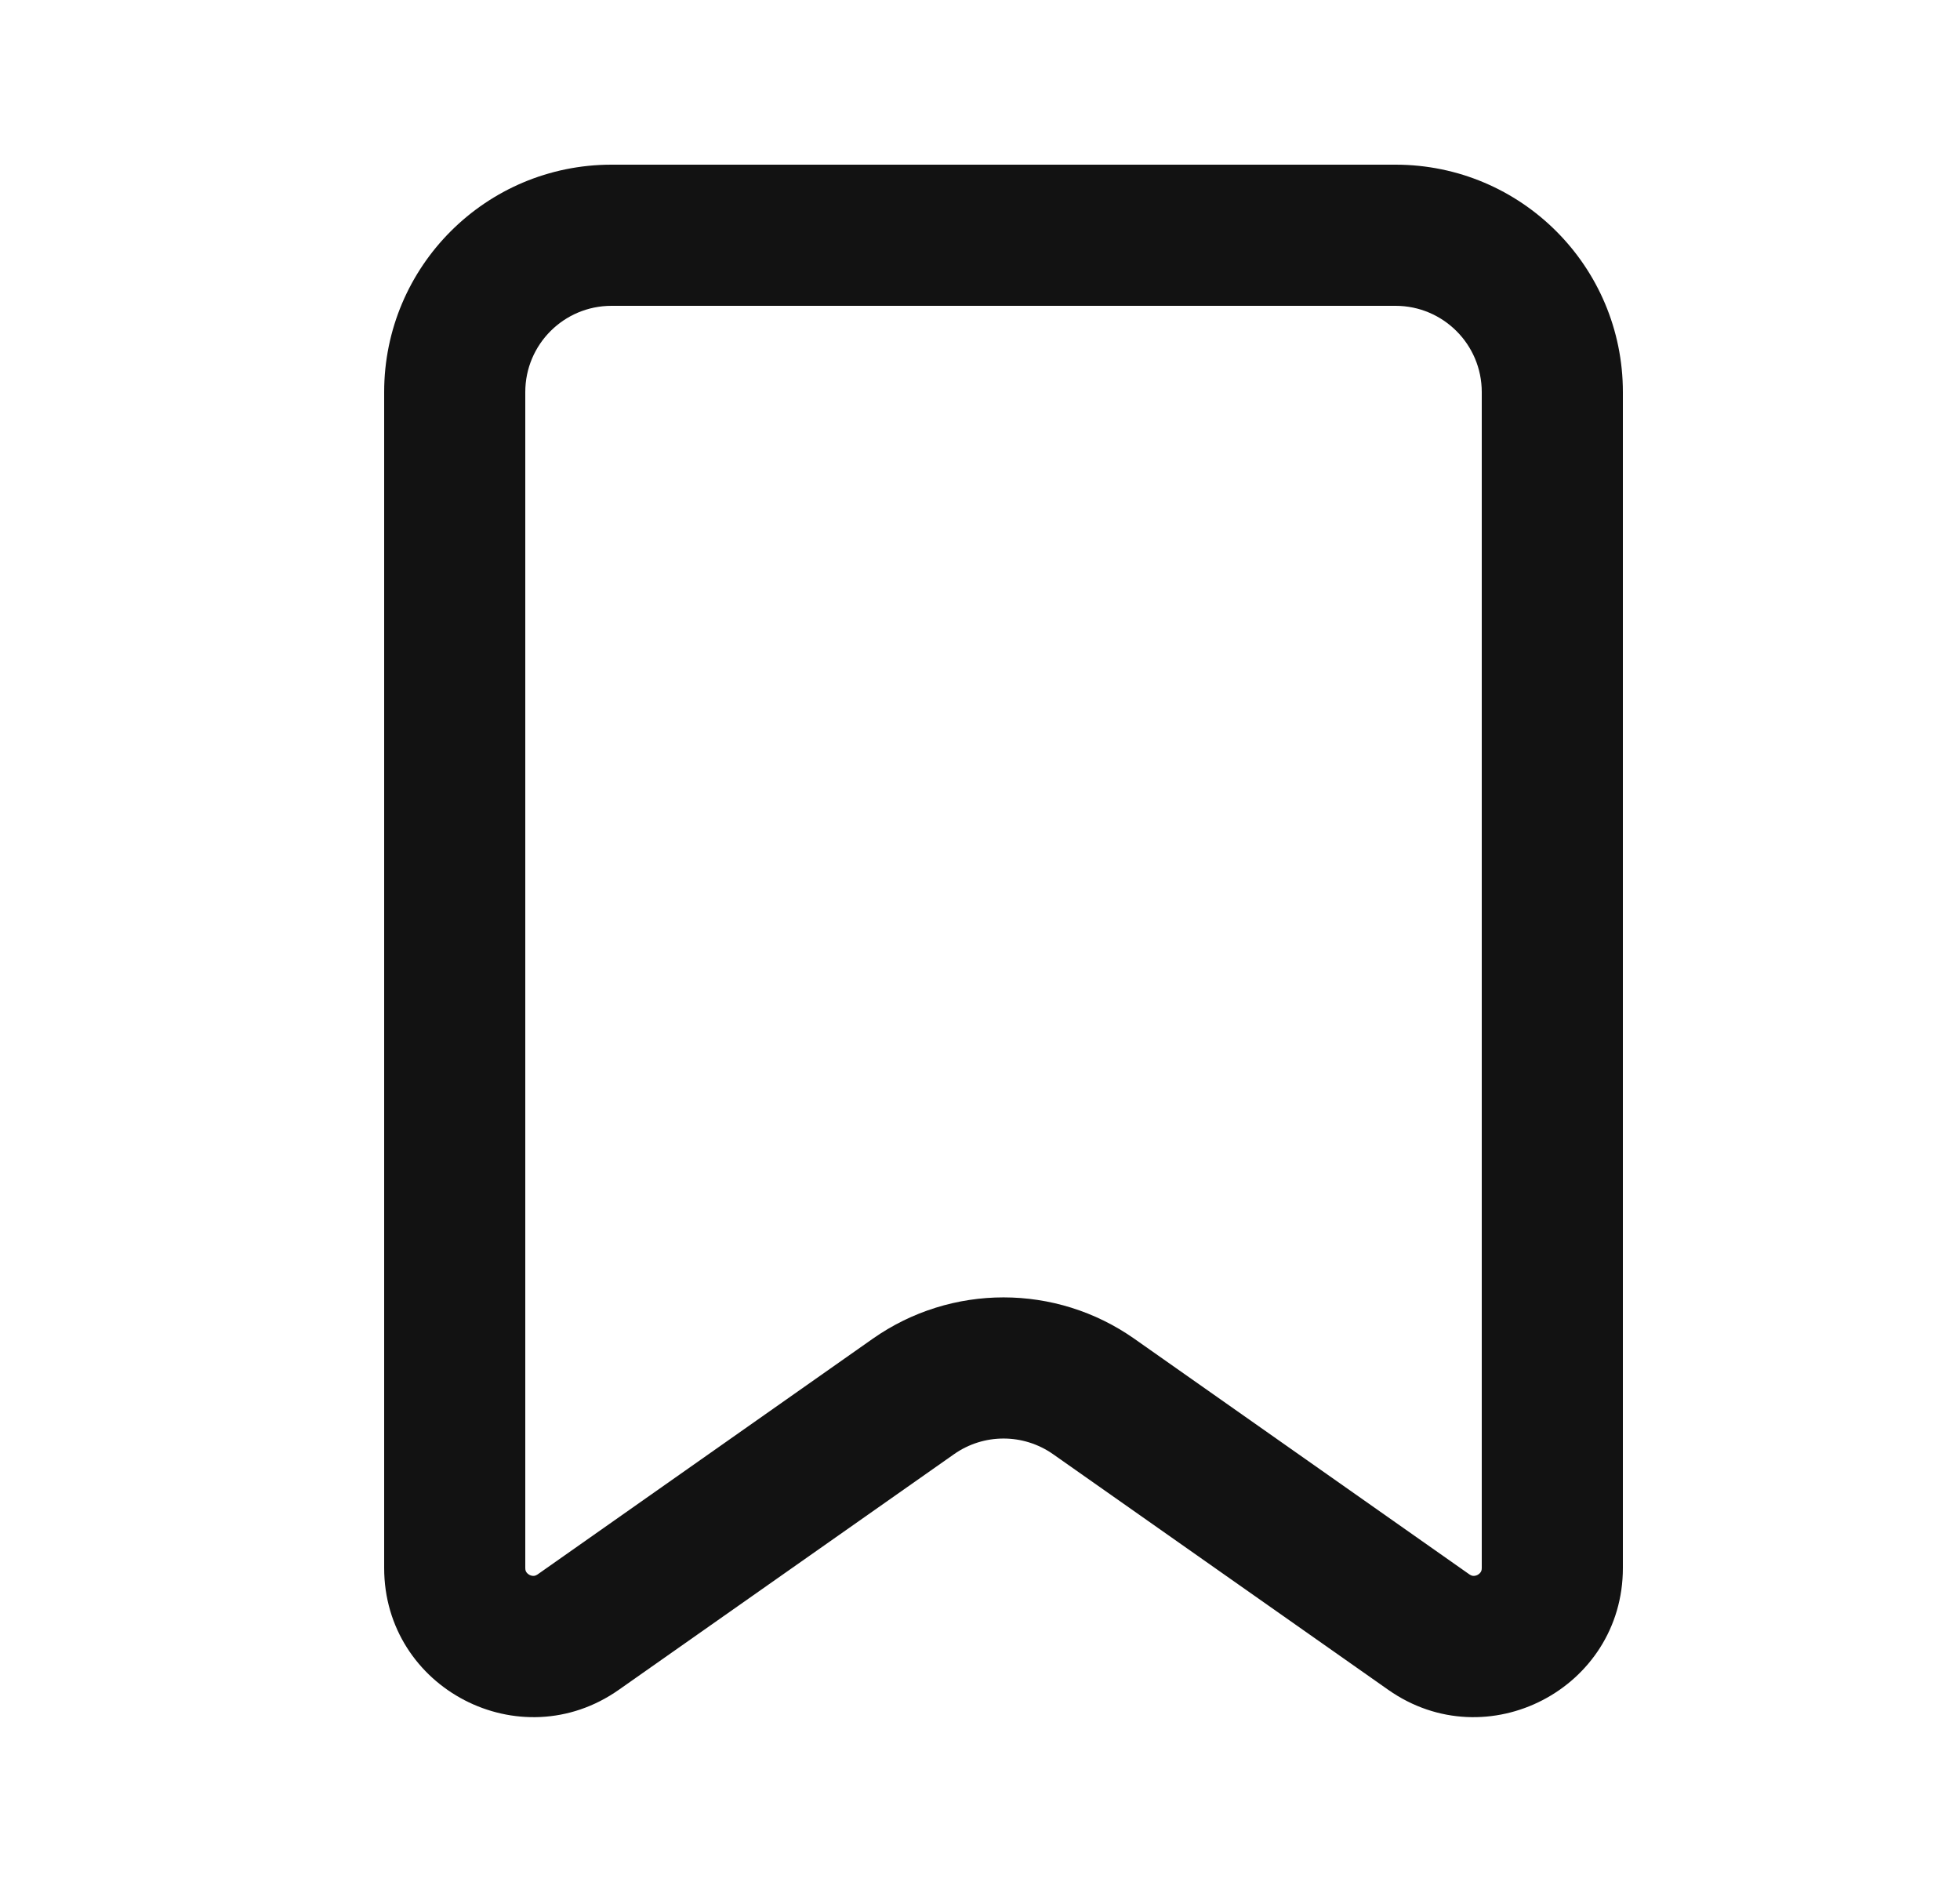
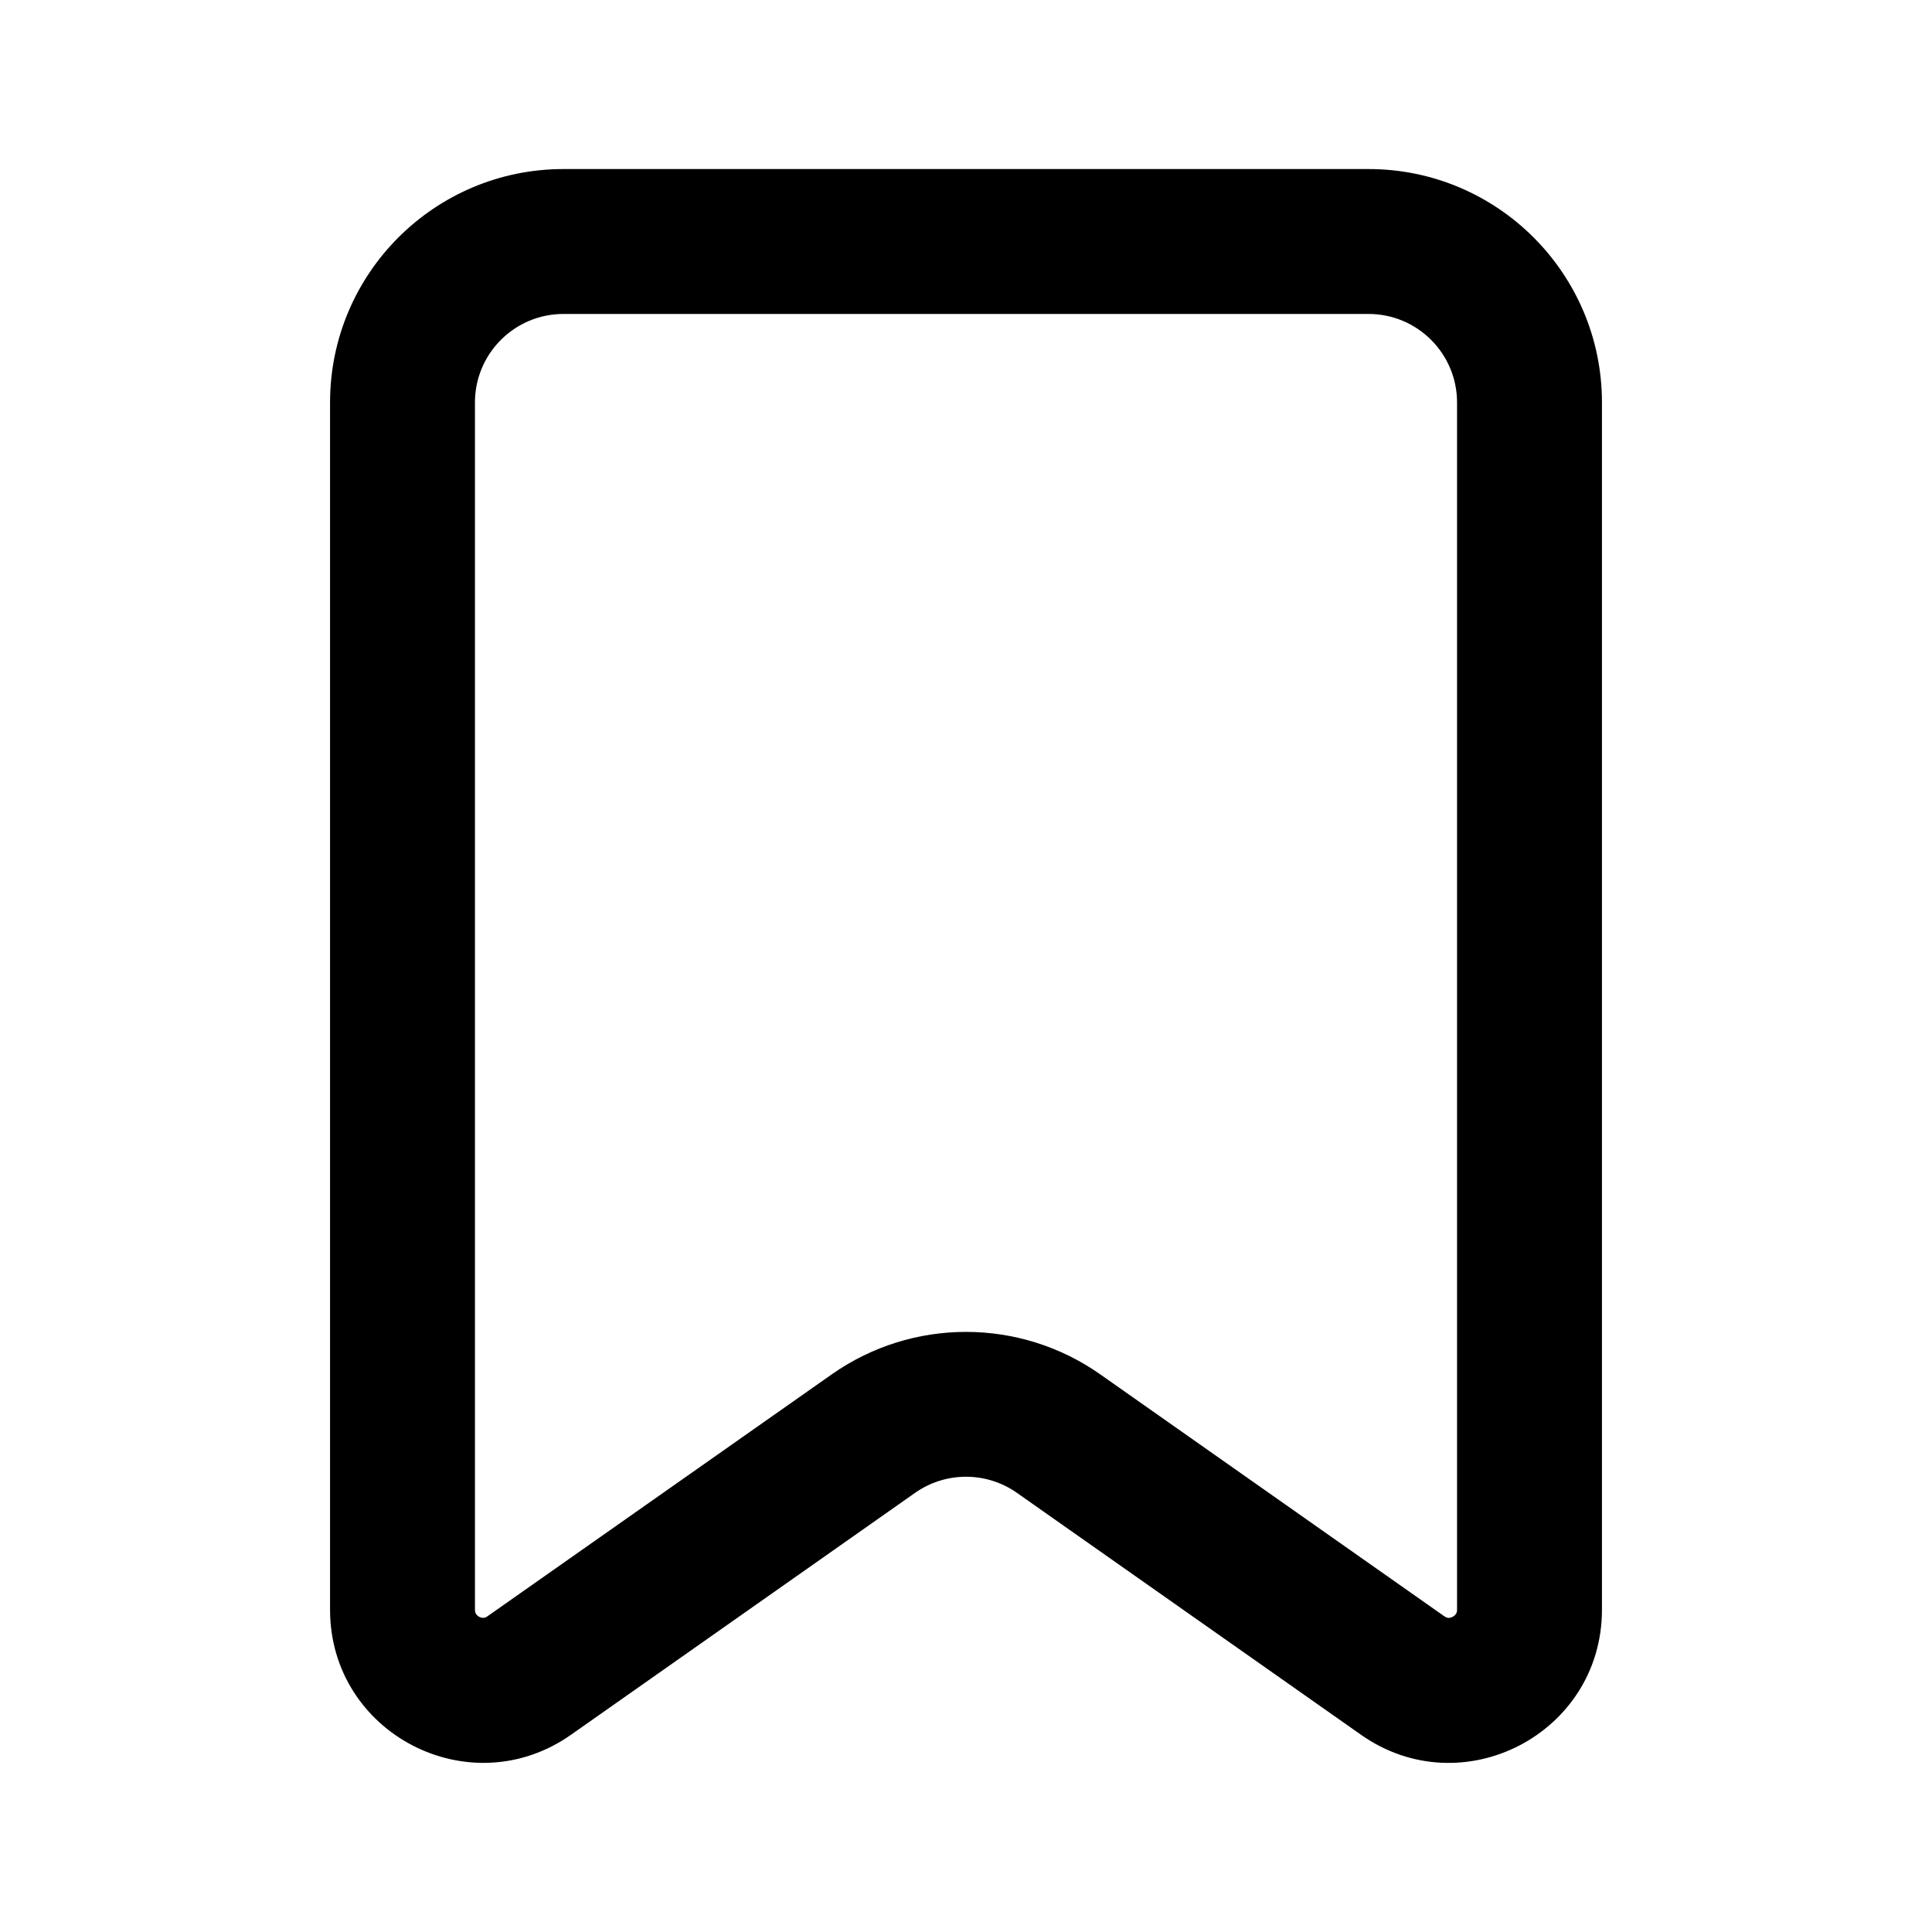
- <svg xmlns="http://www.w3.org/2000/svg" width="25" height="24" viewBox="0 0 25 24" fill="none">
-   <path fill-rule="evenodd" clip-rule="evenodd" d="M7.8 3.9C7.193 3.9 6.7 4.392 6.7 5V19.995C6.7 20.024 6.707 20.038 6.713 20.047C6.72 20.059 6.734 20.073 6.754 20.084C6.774 20.094 6.793 20.097 6.807 20.096C6.818 20.096 6.834 20.093 6.858 20.077L11.132 17.072C12.133 16.369 13.467 16.369 14.468 17.072L18.742 20.077C18.766 20.093 18.782 20.096 18.793 20.096C18.807 20.097 18.826 20.094 18.846 20.084C18.866 20.073 18.88 20.059 18.887 20.047C18.893 20.038 18.9 20.024 18.9 19.995V5C18.9 4.392 18.407 3.9 17.8 3.9H7.8ZM4.9 5C4.9 3.398 6.198 2.1 7.8 2.1H17.8C19.402 2.1 20.7 3.398 20.7 5V19.995C20.7 21.534 18.966 22.434 17.707 21.549L13.433 18.545C13.053 18.278 12.547 18.278 12.168 18.545L7.893 21.549C6.634 22.434 4.9 21.534 4.9 19.995V5Z" fill="#121212" />
+ <svg xmlns="http://www.w3.org/2000/svg" viewBox="0 0 24 24" fill="none" width="24" height="24">
+   <path fill="currentColor" fill-rule="evenodd" d="M7 3.9A1.1 1.1 0 0 0 5.9 5v14.996c0 .029.007.043.013.052a.108.108 0 0 0 .04.037c.02.01.04.013.054.012.011 0 .027-.003.05-.02l4.275-3.004a2.9 2.9 0 0 1 3.336 0l4.274 3.005c.024.016.04.019.05.02a.108.108 0 0 0 .054-.014.109.109 0 0 0 .041-.036.092.092 0 0 0 .013-.052V5A1.1 1.1 0 0 0 17 3.9zM4.1 5A2.9 2.9 0 0 1 7 2.1h10A2.9 2.9 0 0 1 19.9 5v14.996c0 1.539-1.734 2.44-2.993 1.554l-4.274-3.005a1.1 1.1 0 0 0-1.266 0L7.093 21.55c-1.26.885-2.993-.015-2.993-1.554z" clip-rule="evenodd" />
</svg>
